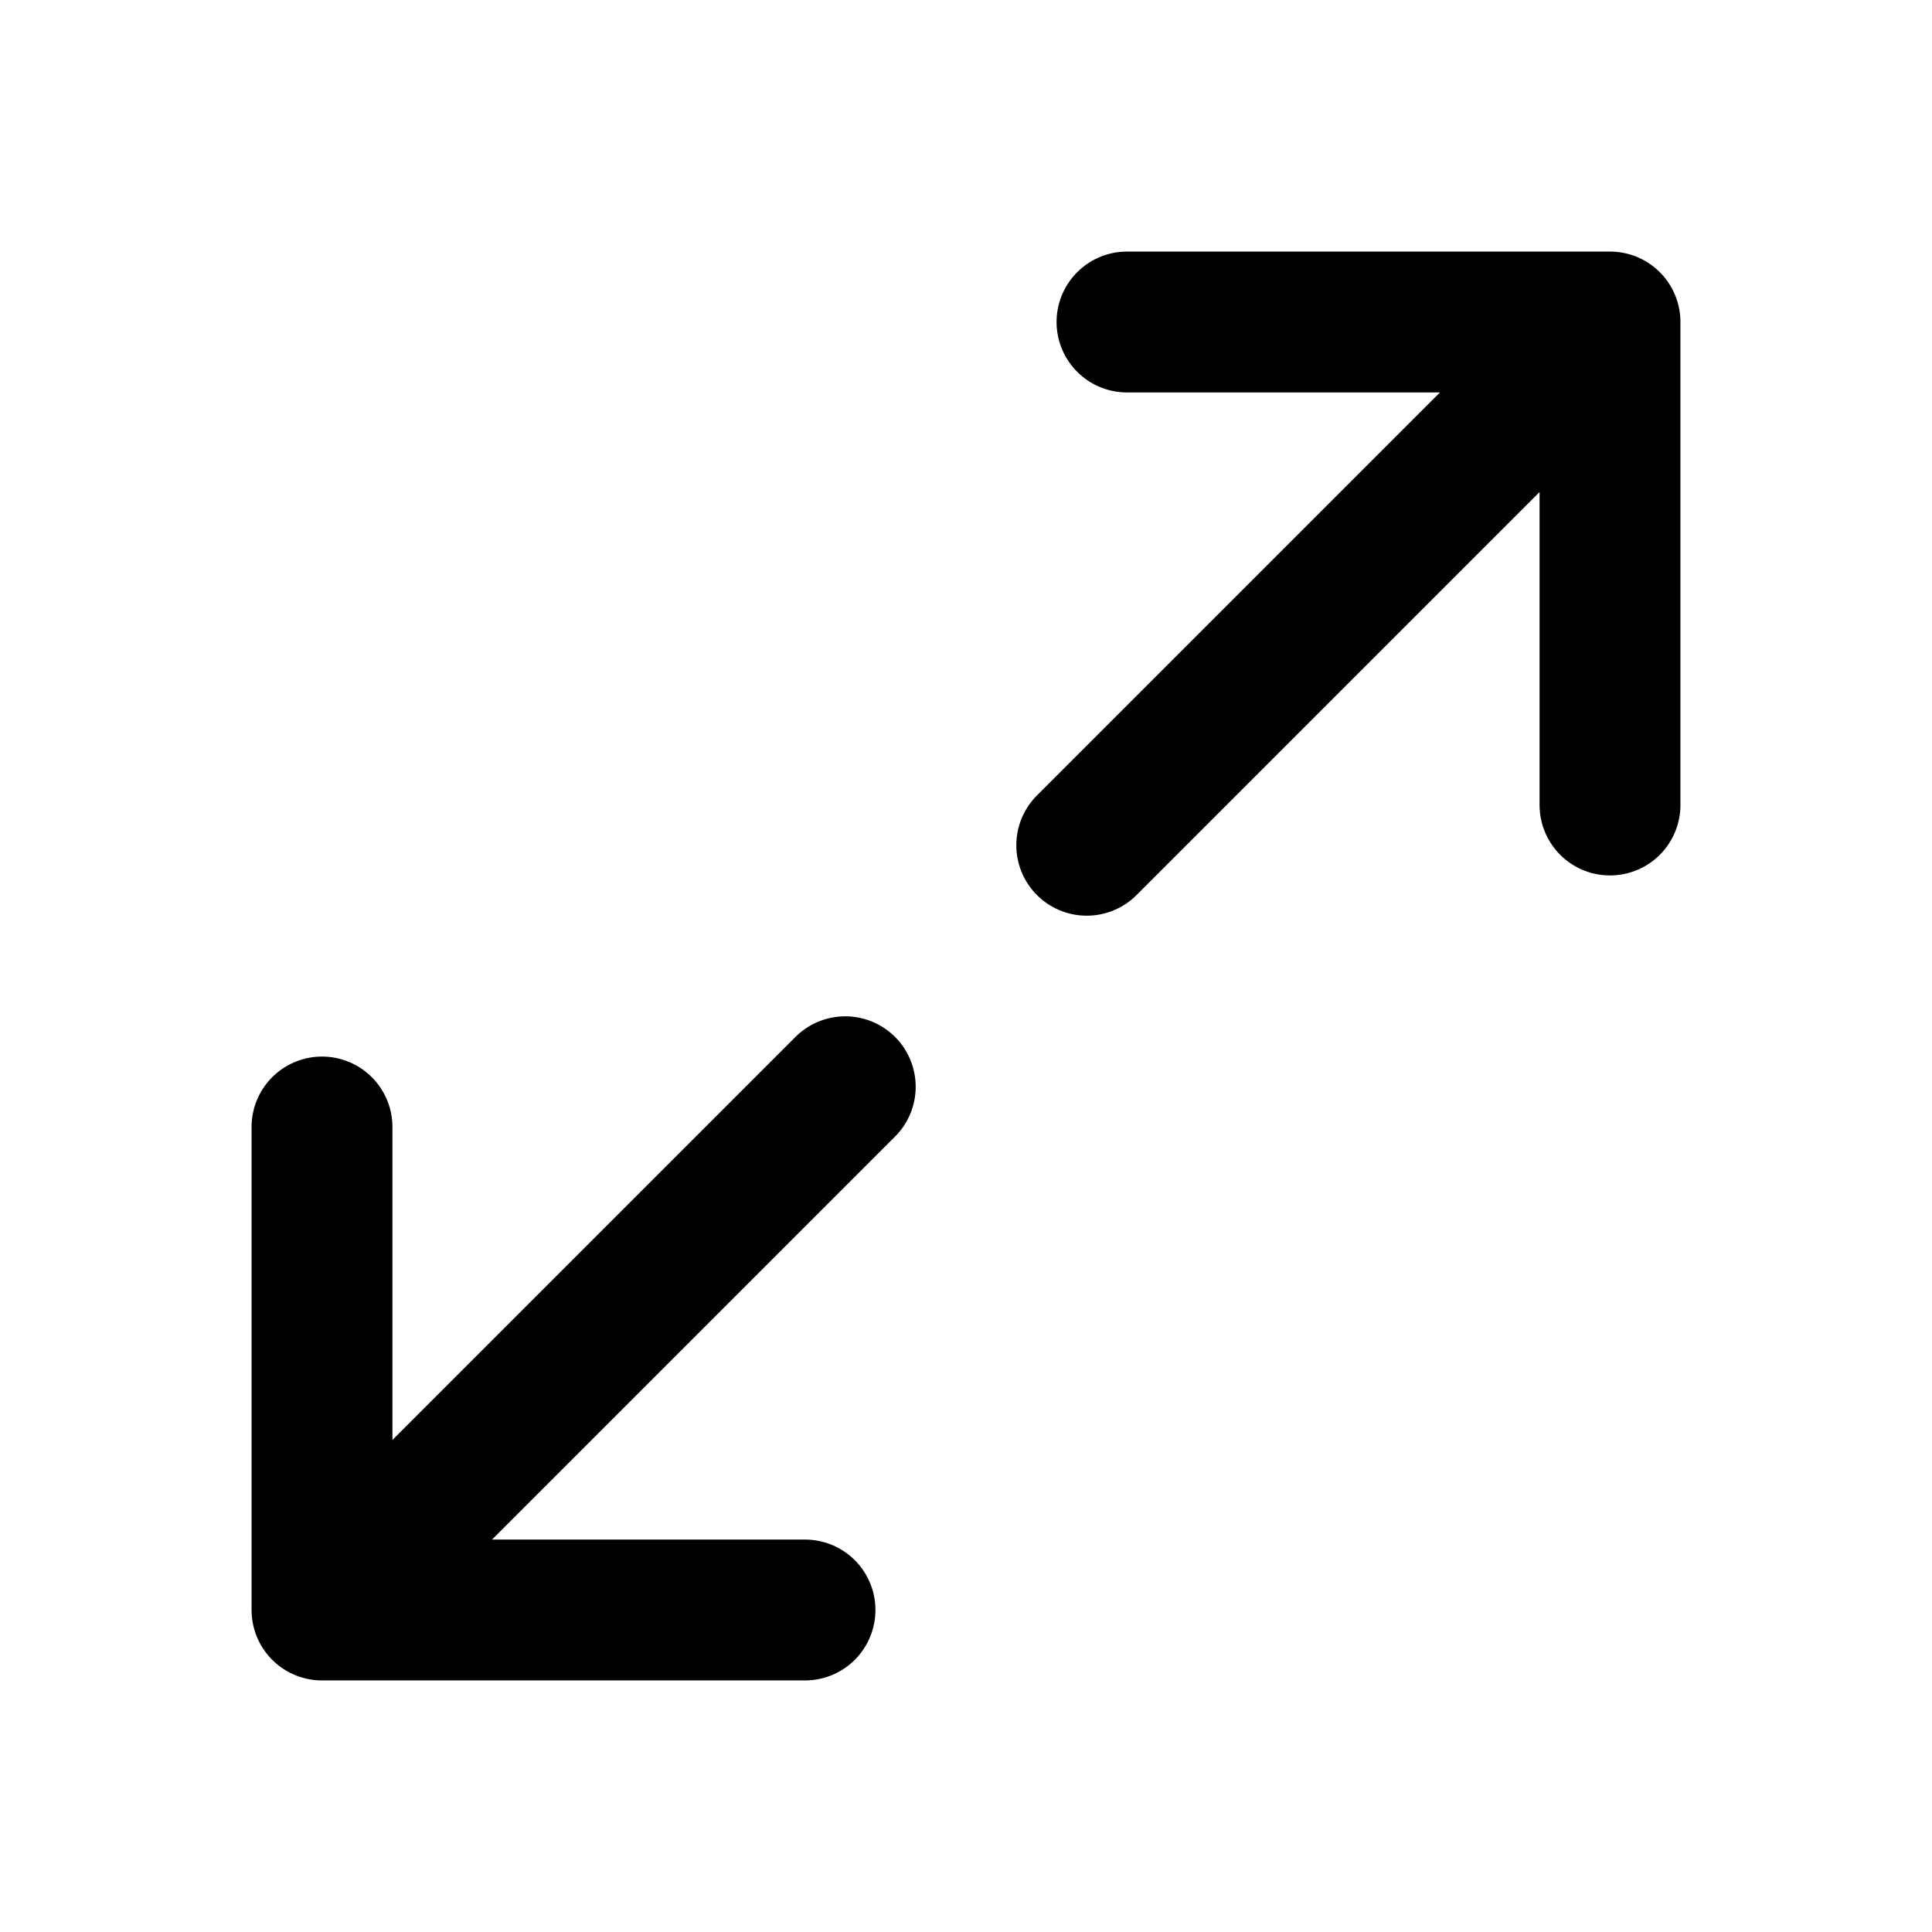
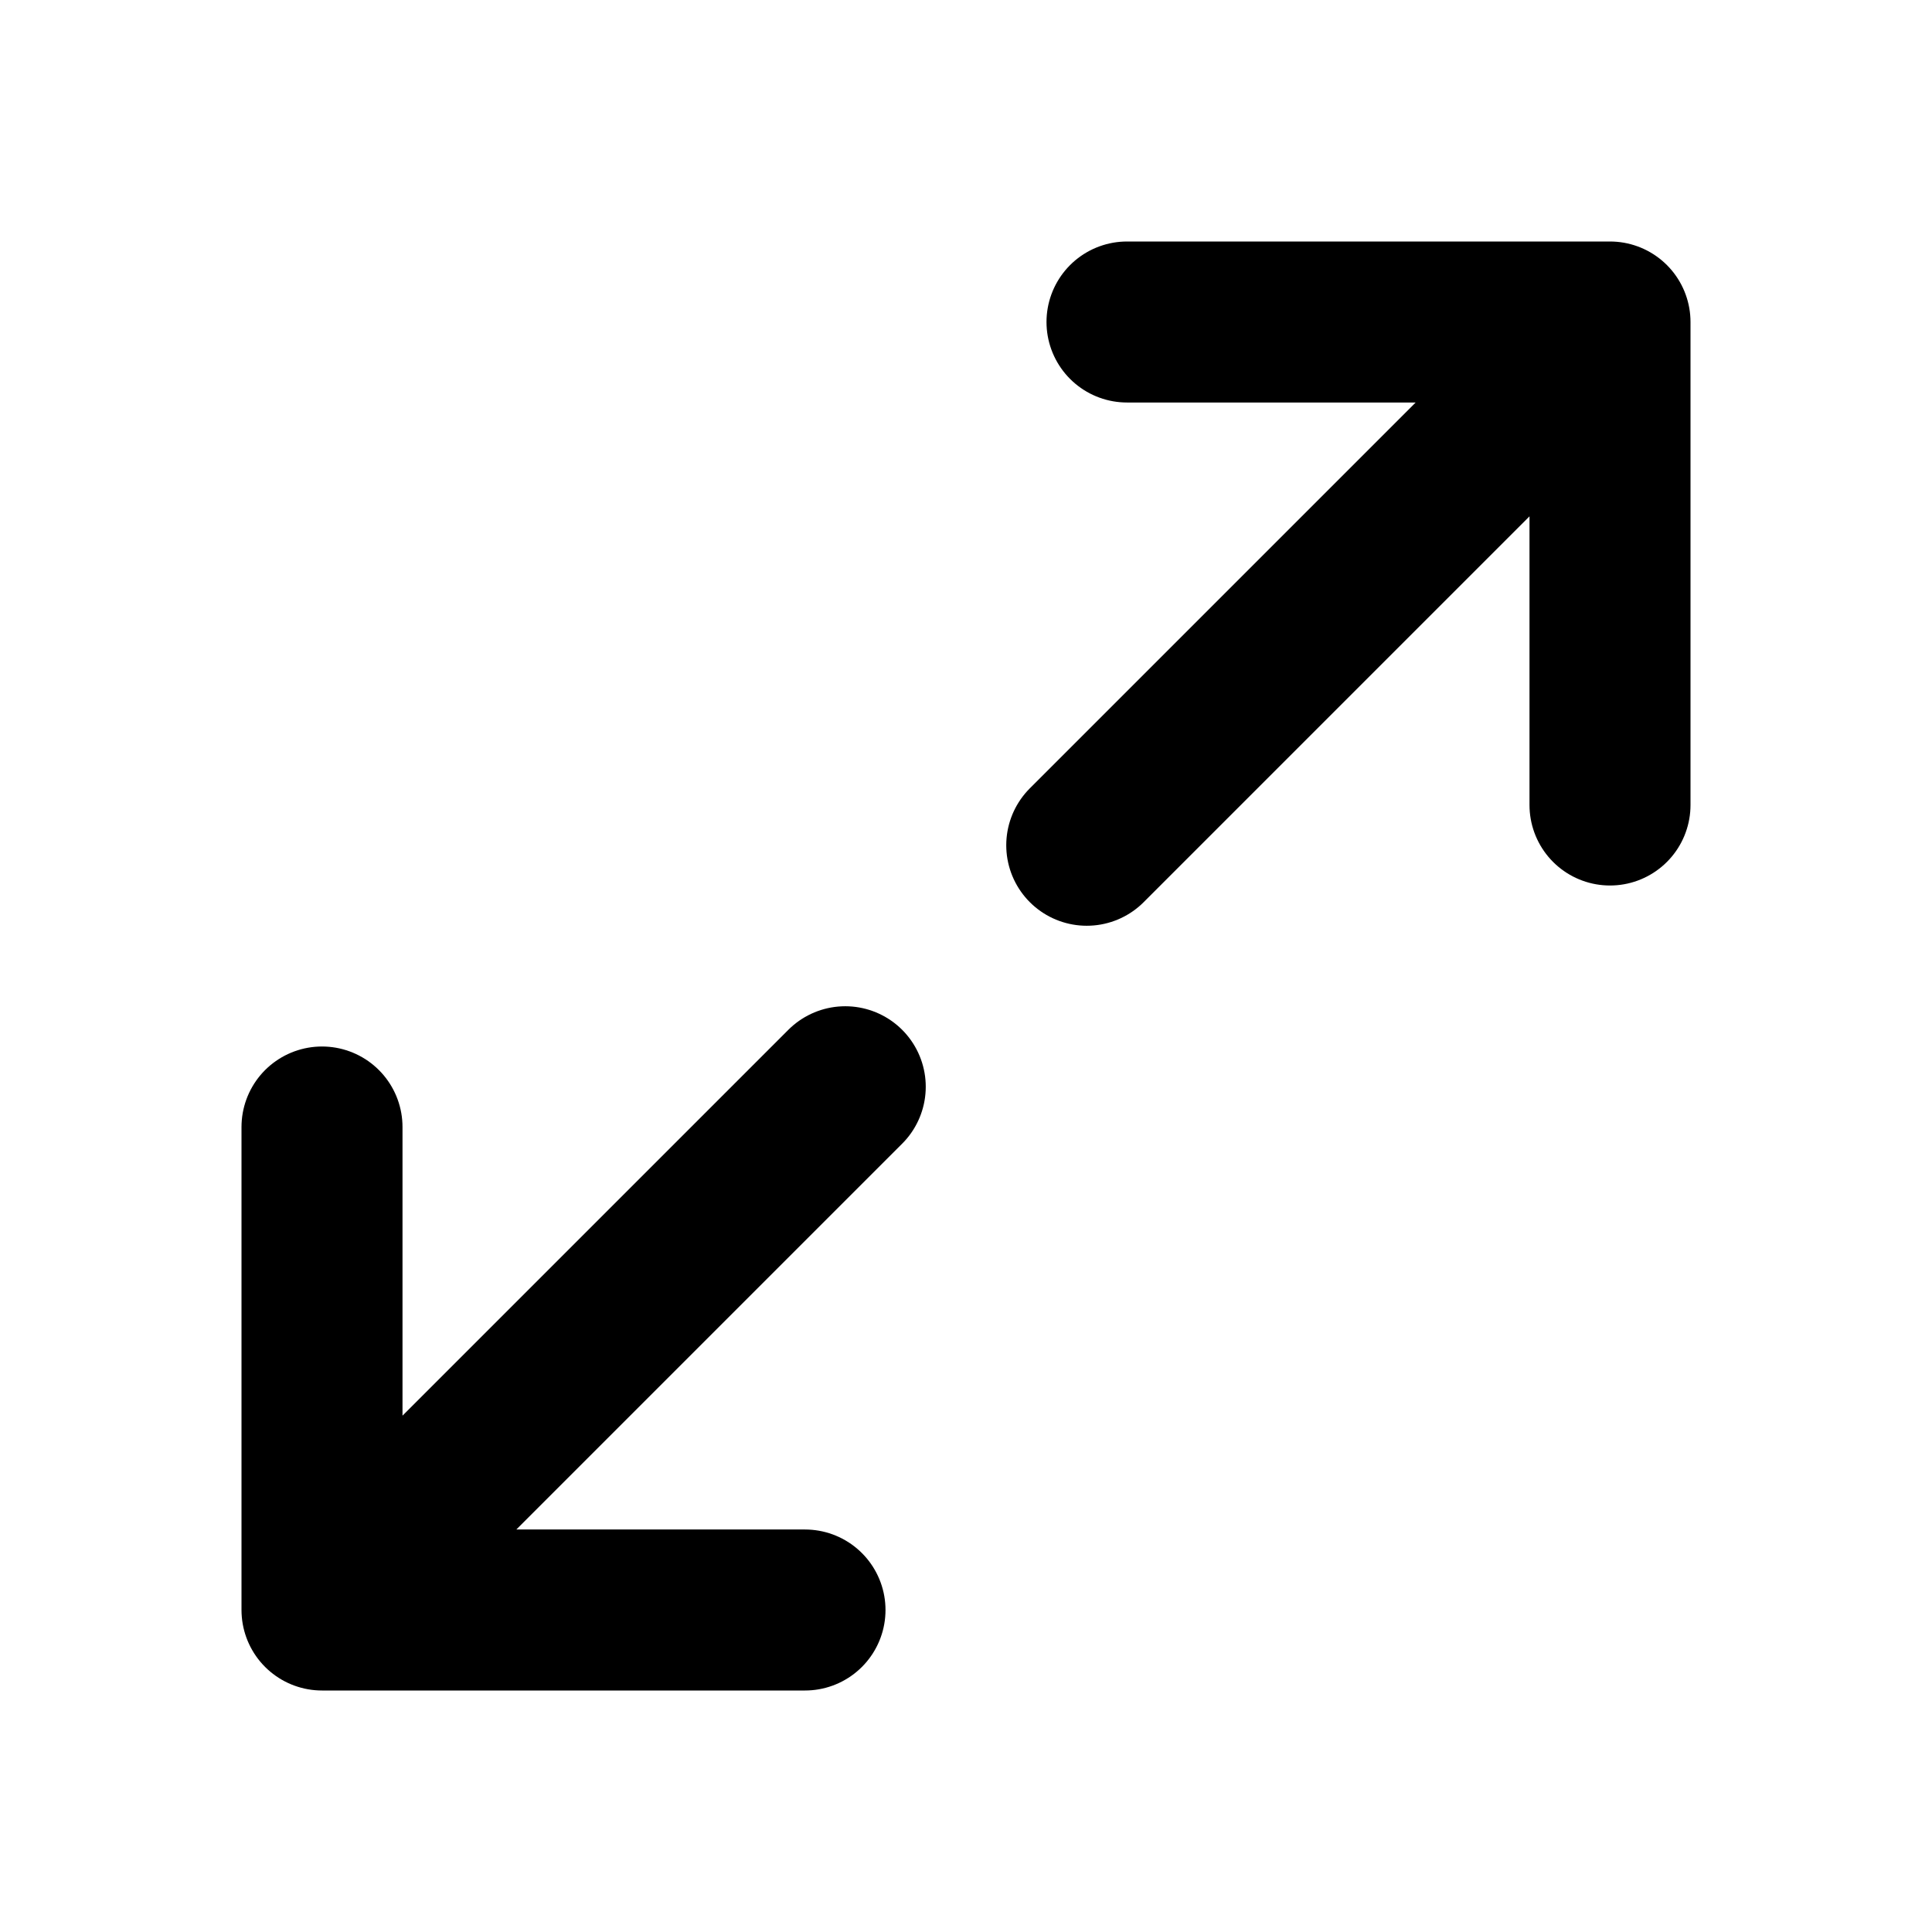
- <svg xmlns="http://www.w3.org/2000/svg" width="16" height="16" viewBox="0 0 24 24" fill="none" stroke="currentColor" stroke-width="1.75" stroke-linecap="round" stroke-linejoin="round">
+ <svg xmlns="http://www.w3.org/2000/svg" width="16" height="16" viewBox="0 0 24 24" fill="none" stroke="currentColor" stroke-width="2" stroke-linecap="round" stroke-linejoin="round">
  <path d="M14 4h6v6M10 20H4v-6M20 4l-6.5 6.5M4 20l6.5-6.5" />
</svg>
